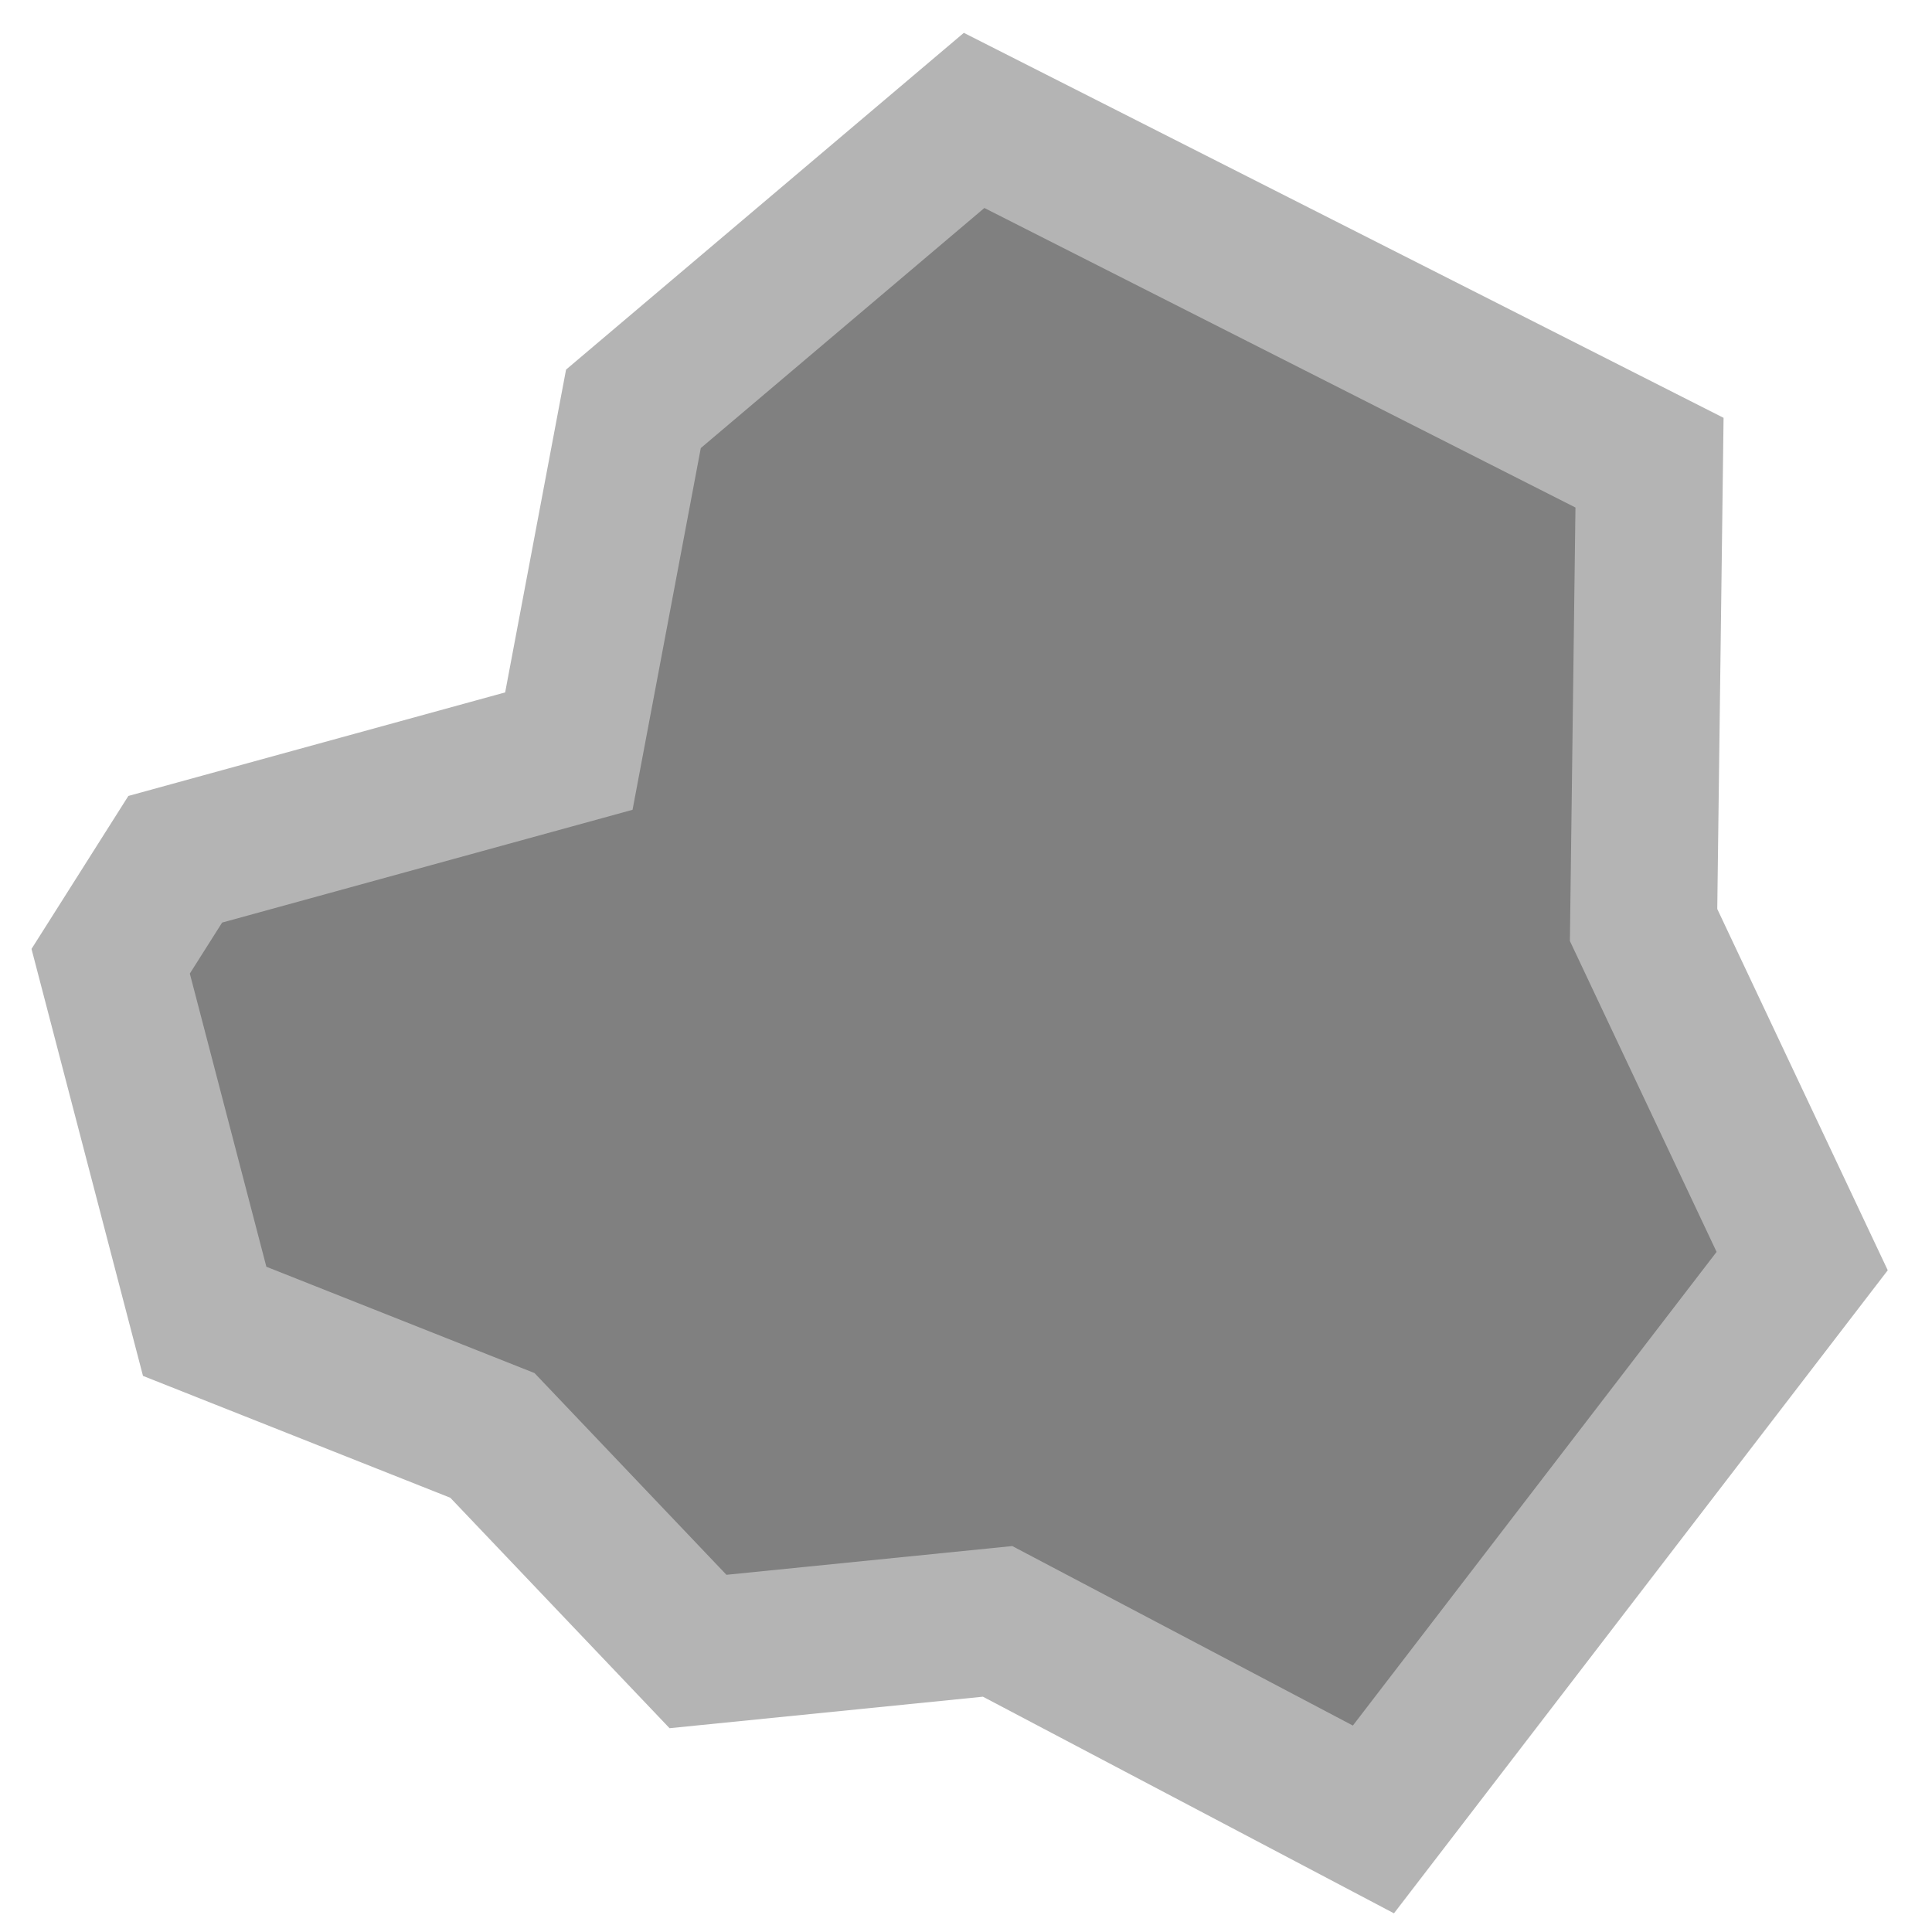
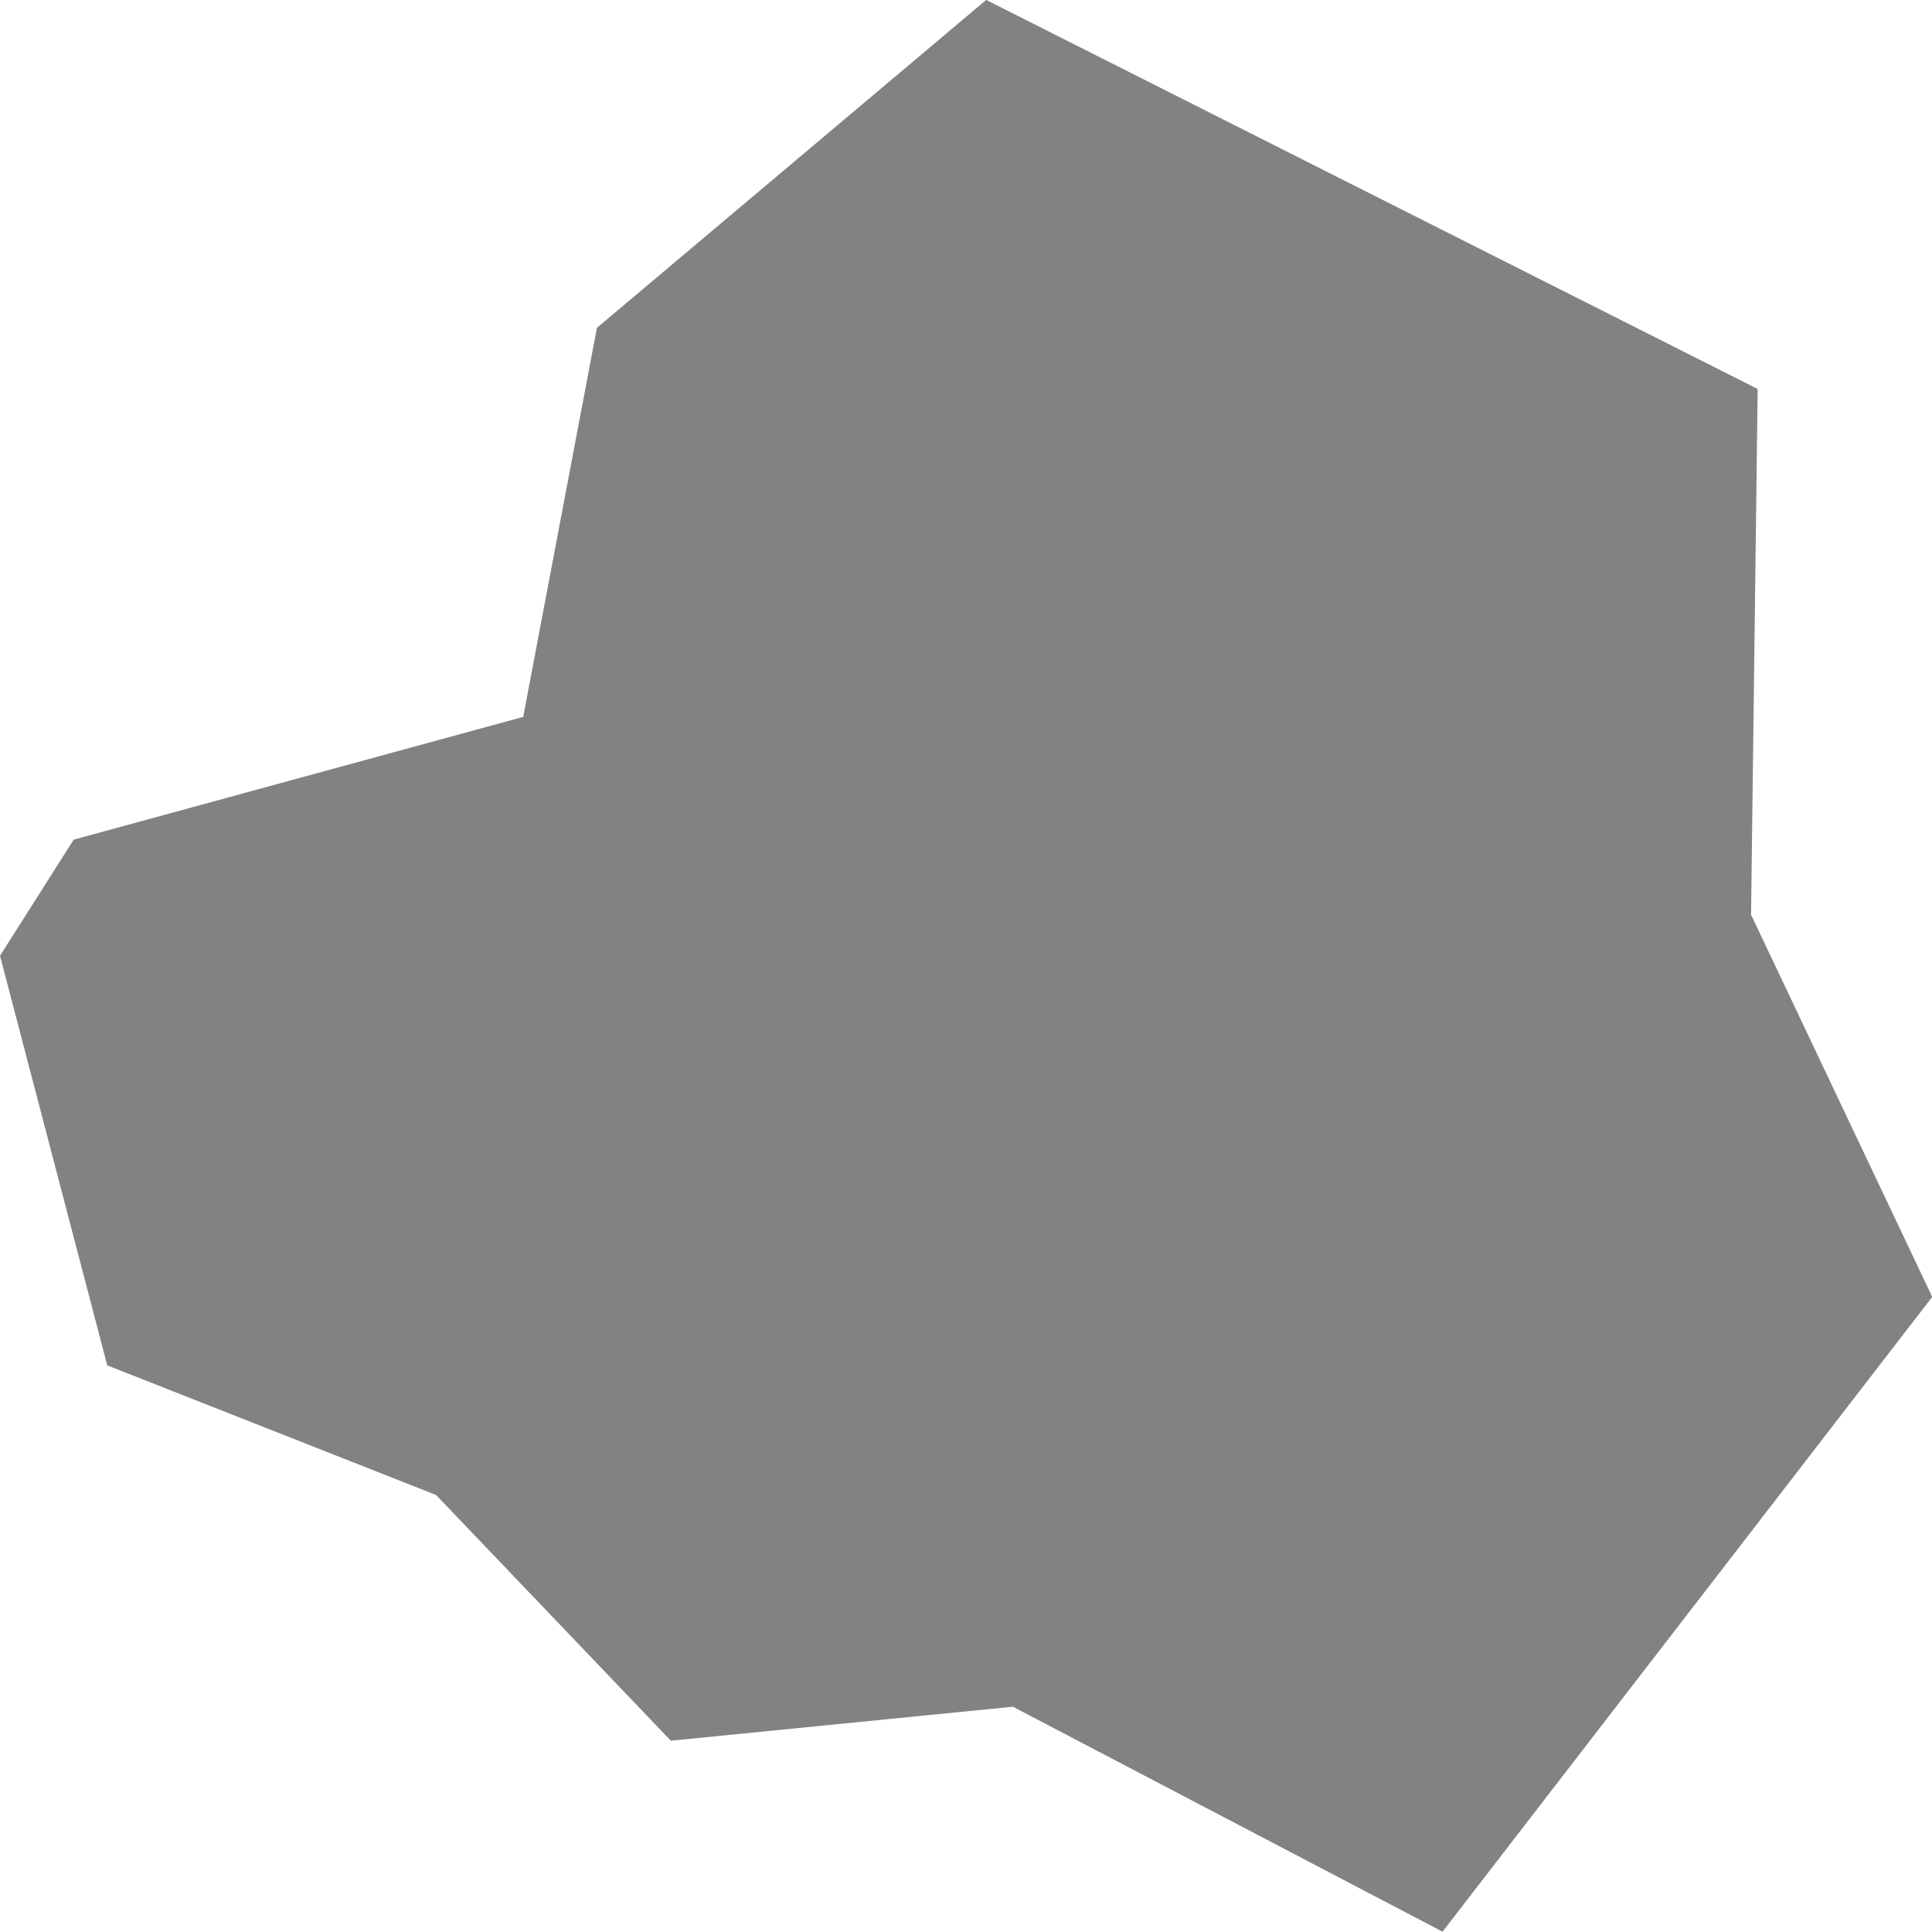
<svg xmlns="http://www.w3.org/2000/svg" width="32" height="32" viewBox="0 0 8.467 8.467" version="1.1" id="svg8">
  <defs id="defs2" />
  <g id="layer1" transform="translate(0,-288.5333)">
-     <path style="fill:#808080;fill-opacity:1;stroke:#b4b4b4;stroke-width:0.644;stroke-linecap:butt;stroke-linejoin:miter;stroke-miterlimit:4;stroke-dasharray:none;stroke-opacity:1" d="m 4.269,289.061 2.96,1.5 -0.026,2.026 0.695,1.473 -1.879,2.447 -1.647,-0.868 -1.313,0.132 -0.901,-0.947 -1.261,-0.5 -0.412,-1.578 0.283,-0.447 1.725,-0.474 0.283,-1.5 z" id="path892" />
+     <path style="fill:#828282;fill-opacity:1;stroke:none;stroke-width:0.734;stroke-linecap:butt;stroke-linejoin:miter;stroke-miterlimit:4;stroke-dasharray:none;stroke-opacity:1" d="m 4.322,288.533 3.381,1.705 -0.029,2.304 0.794,1.675 -2.146,2.782 L 4.439,296.013 2.94,296.162 1.911,295.085 0.47,294.517 0,292.722 l 0.323,-0.509 1.97,-0.538 0.323,-1.705 z" id="path892" />
  </g>
</svg>
